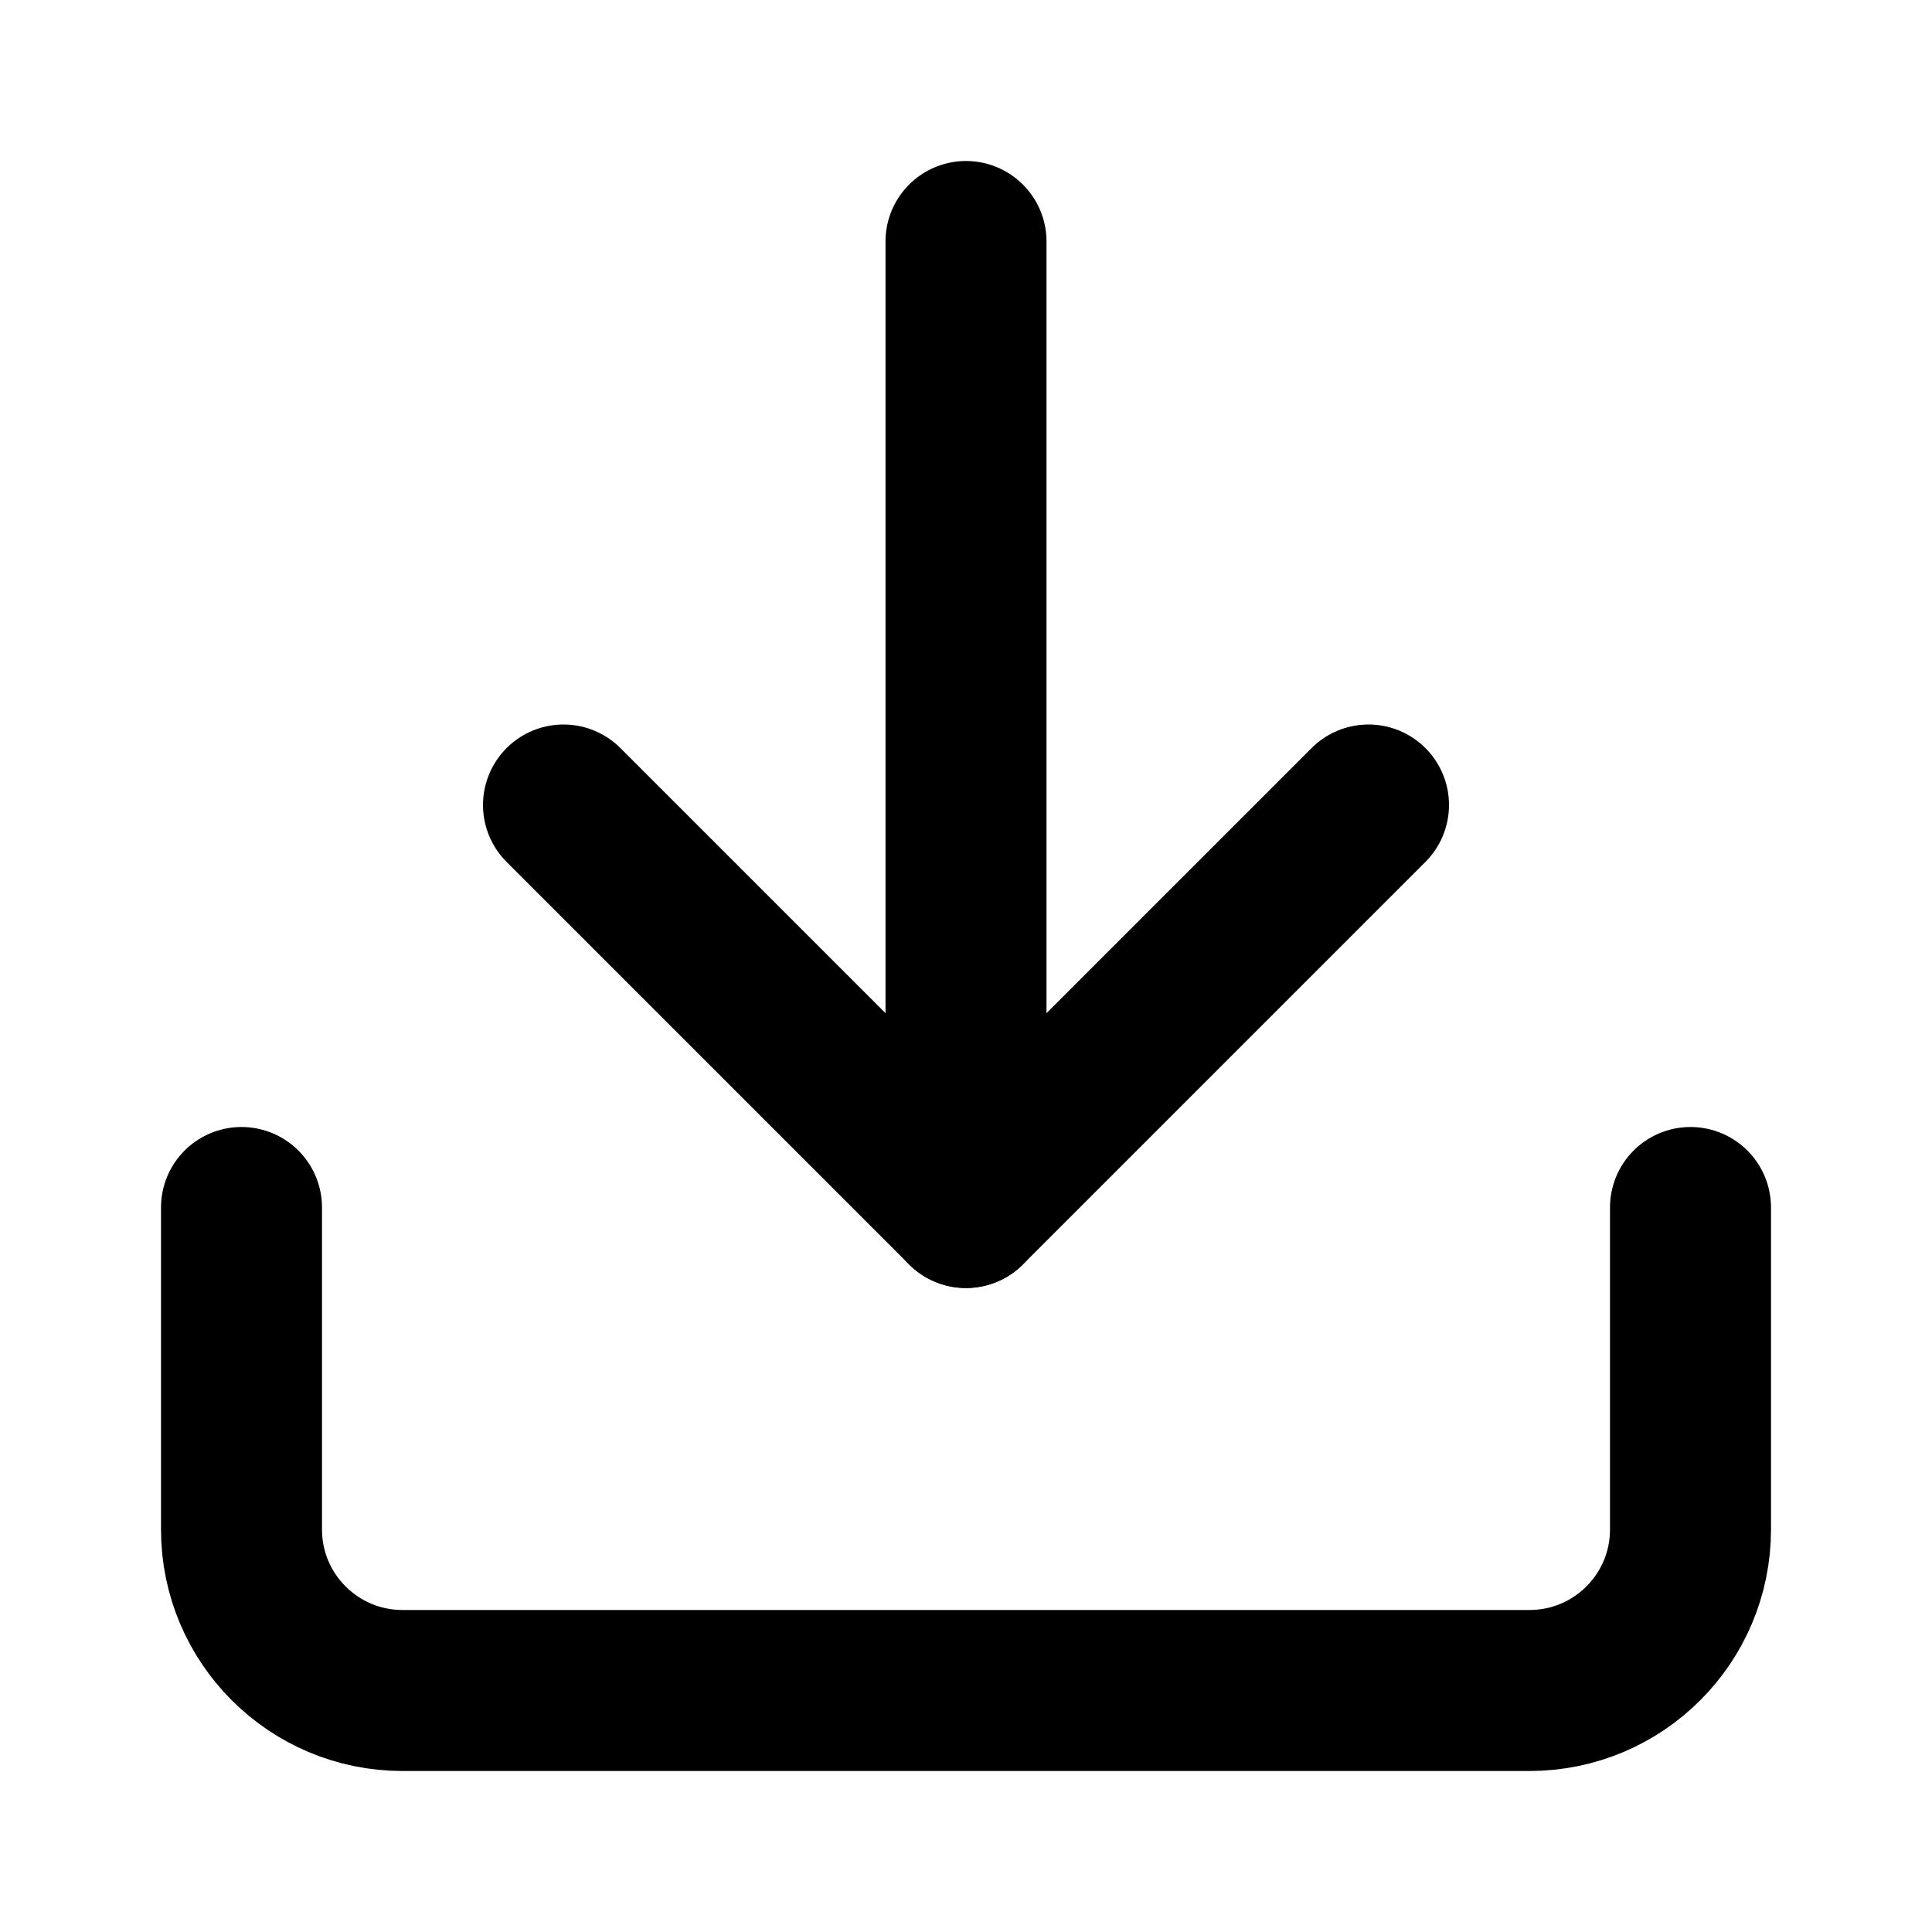
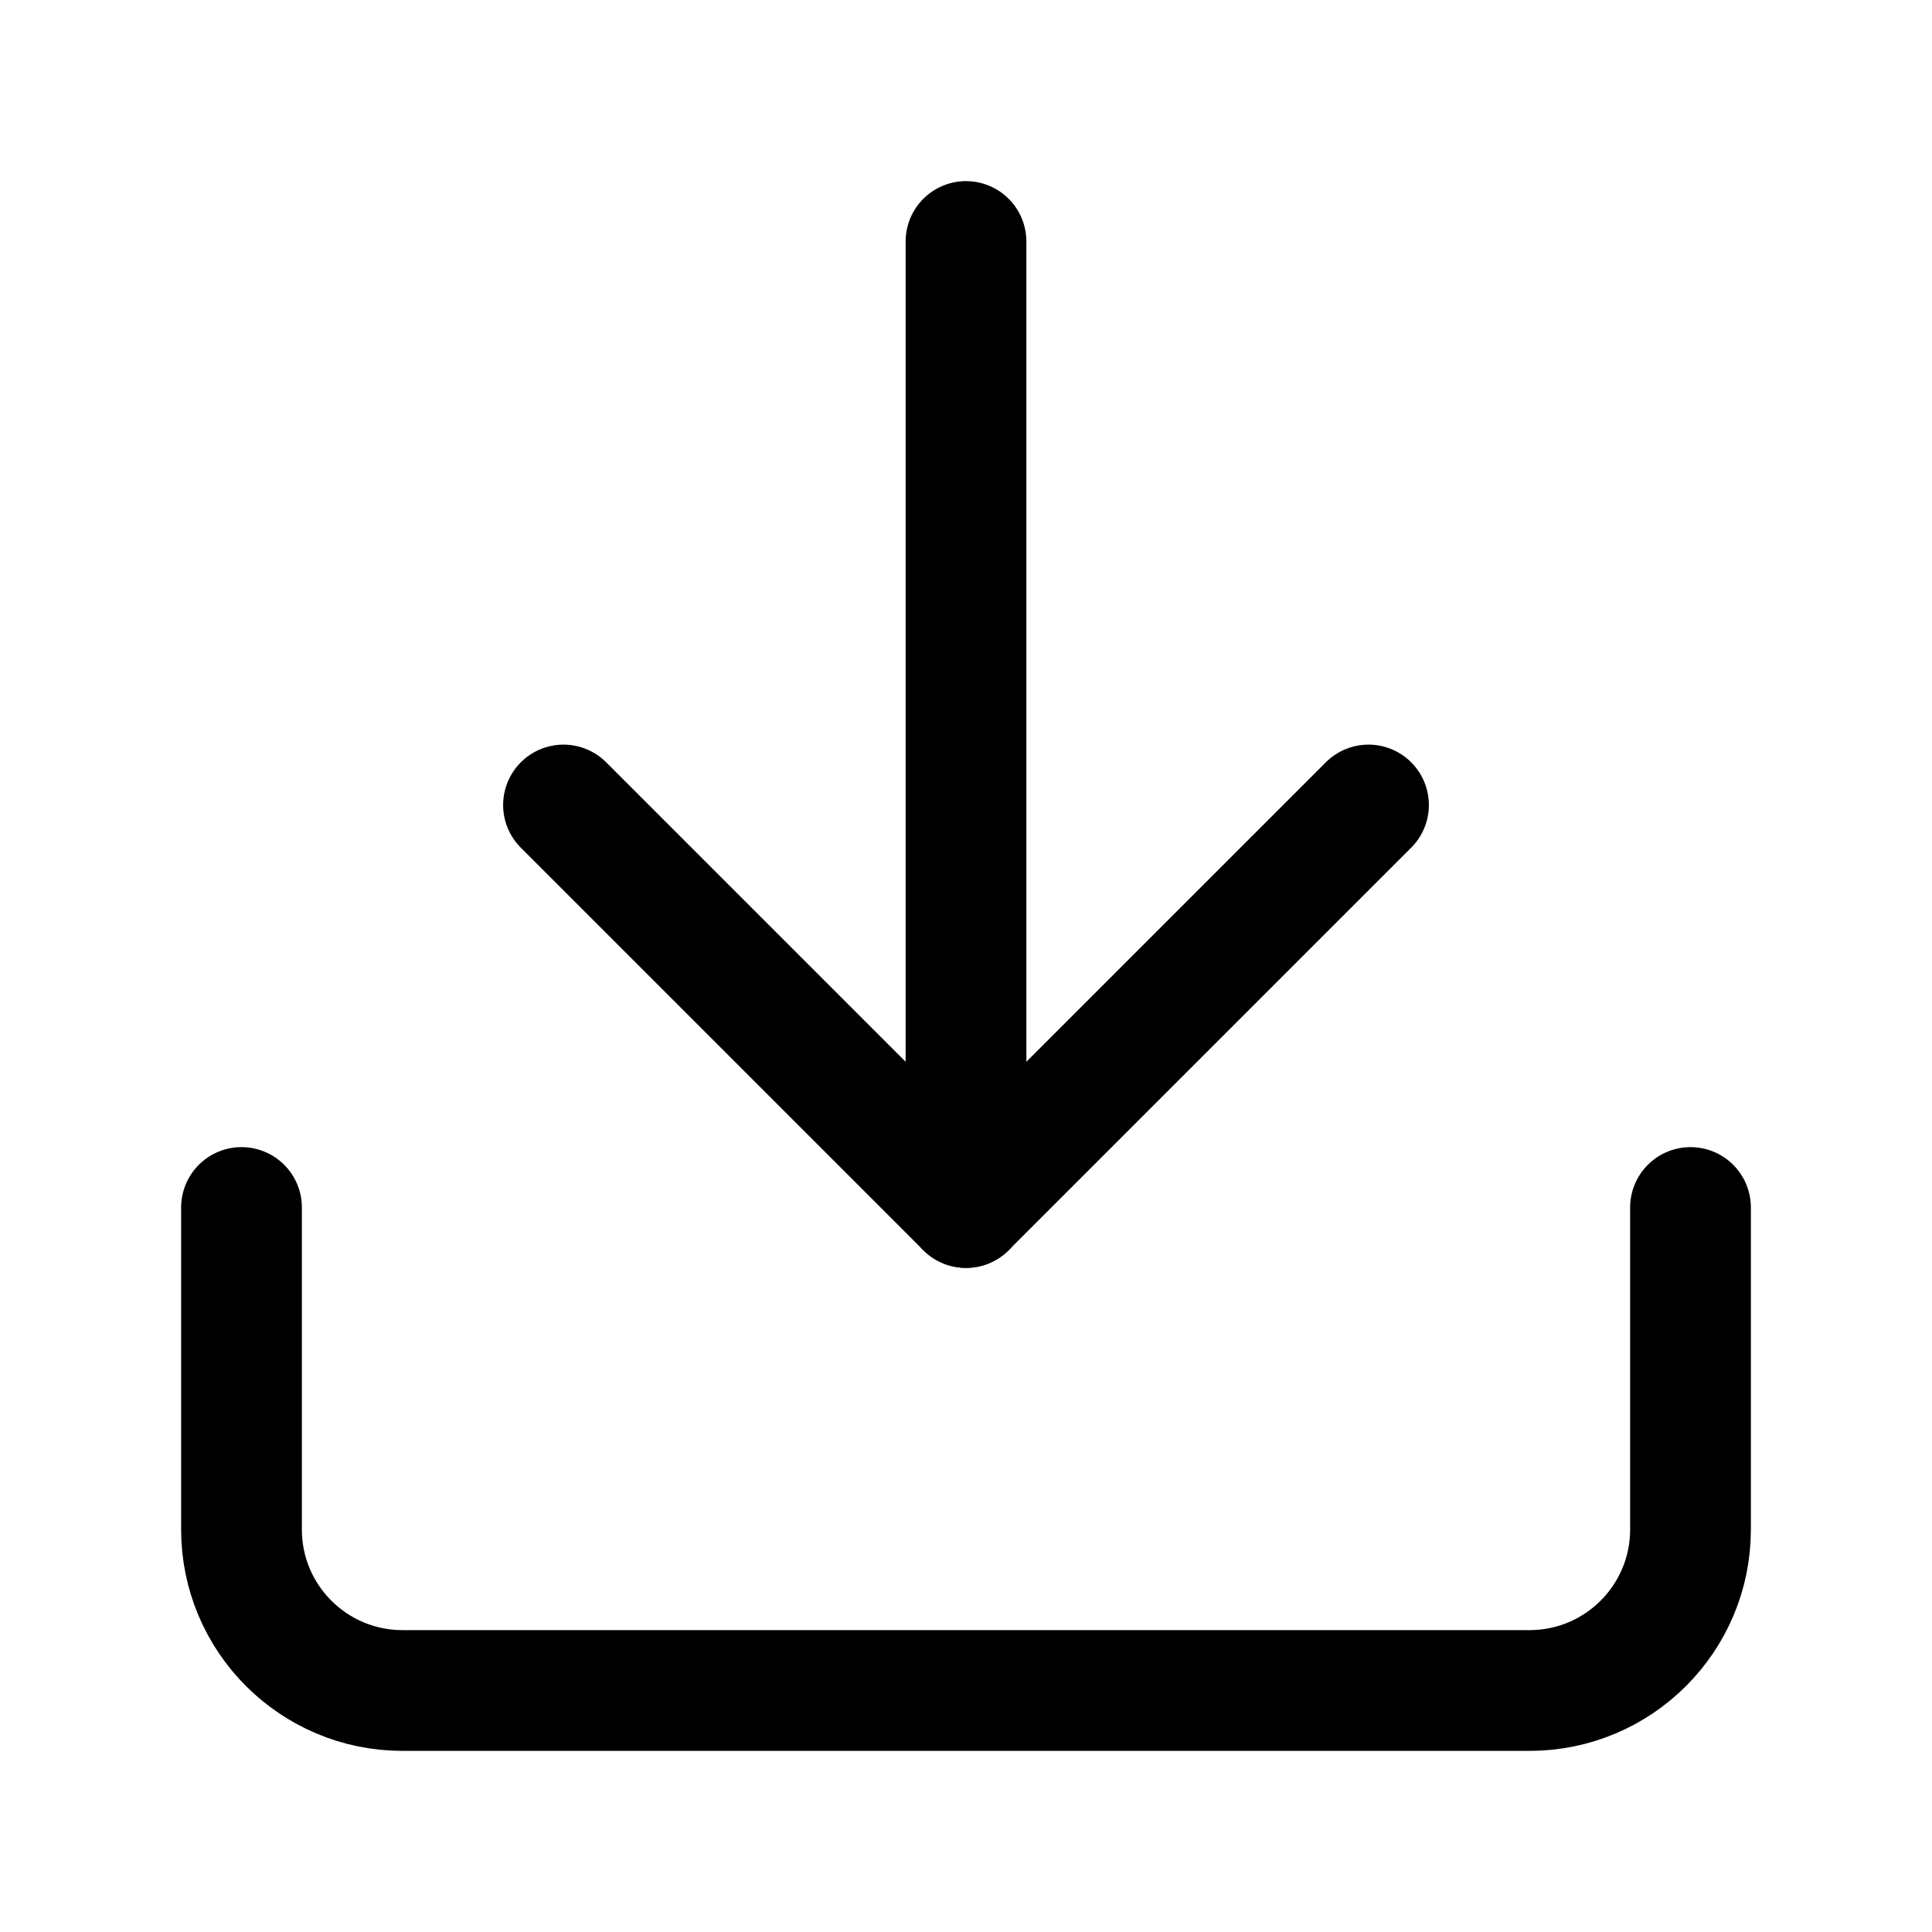
- <svg xmlns="http://www.w3.org/2000/svg" class="lucide lucide-download" width="24" height="24" viewBox="0 0 24 24" fill="none" stroke="currentColor" stroke-width="2" stroke-linecap="round" stroke-linejoin="round">
+ <svg xmlns="http://www.w3.org/2000/svg" class="lucide lucide-download" width="24" height="24" viewBox="0 0 24 24" fill="none" stroke="currentColor" stroke-width="1.5" stroke-linecap="round" stroke-linejoin="round">
  <path d="M21 15v4a2 2 0 0 1-2 2H5a2 2 0 0 1-2-2v-4" />
  <polyline points="7 10 12 15 17 10" />
  <line x1="12" y1="15" x2="12" y2="3" />
</svg>
